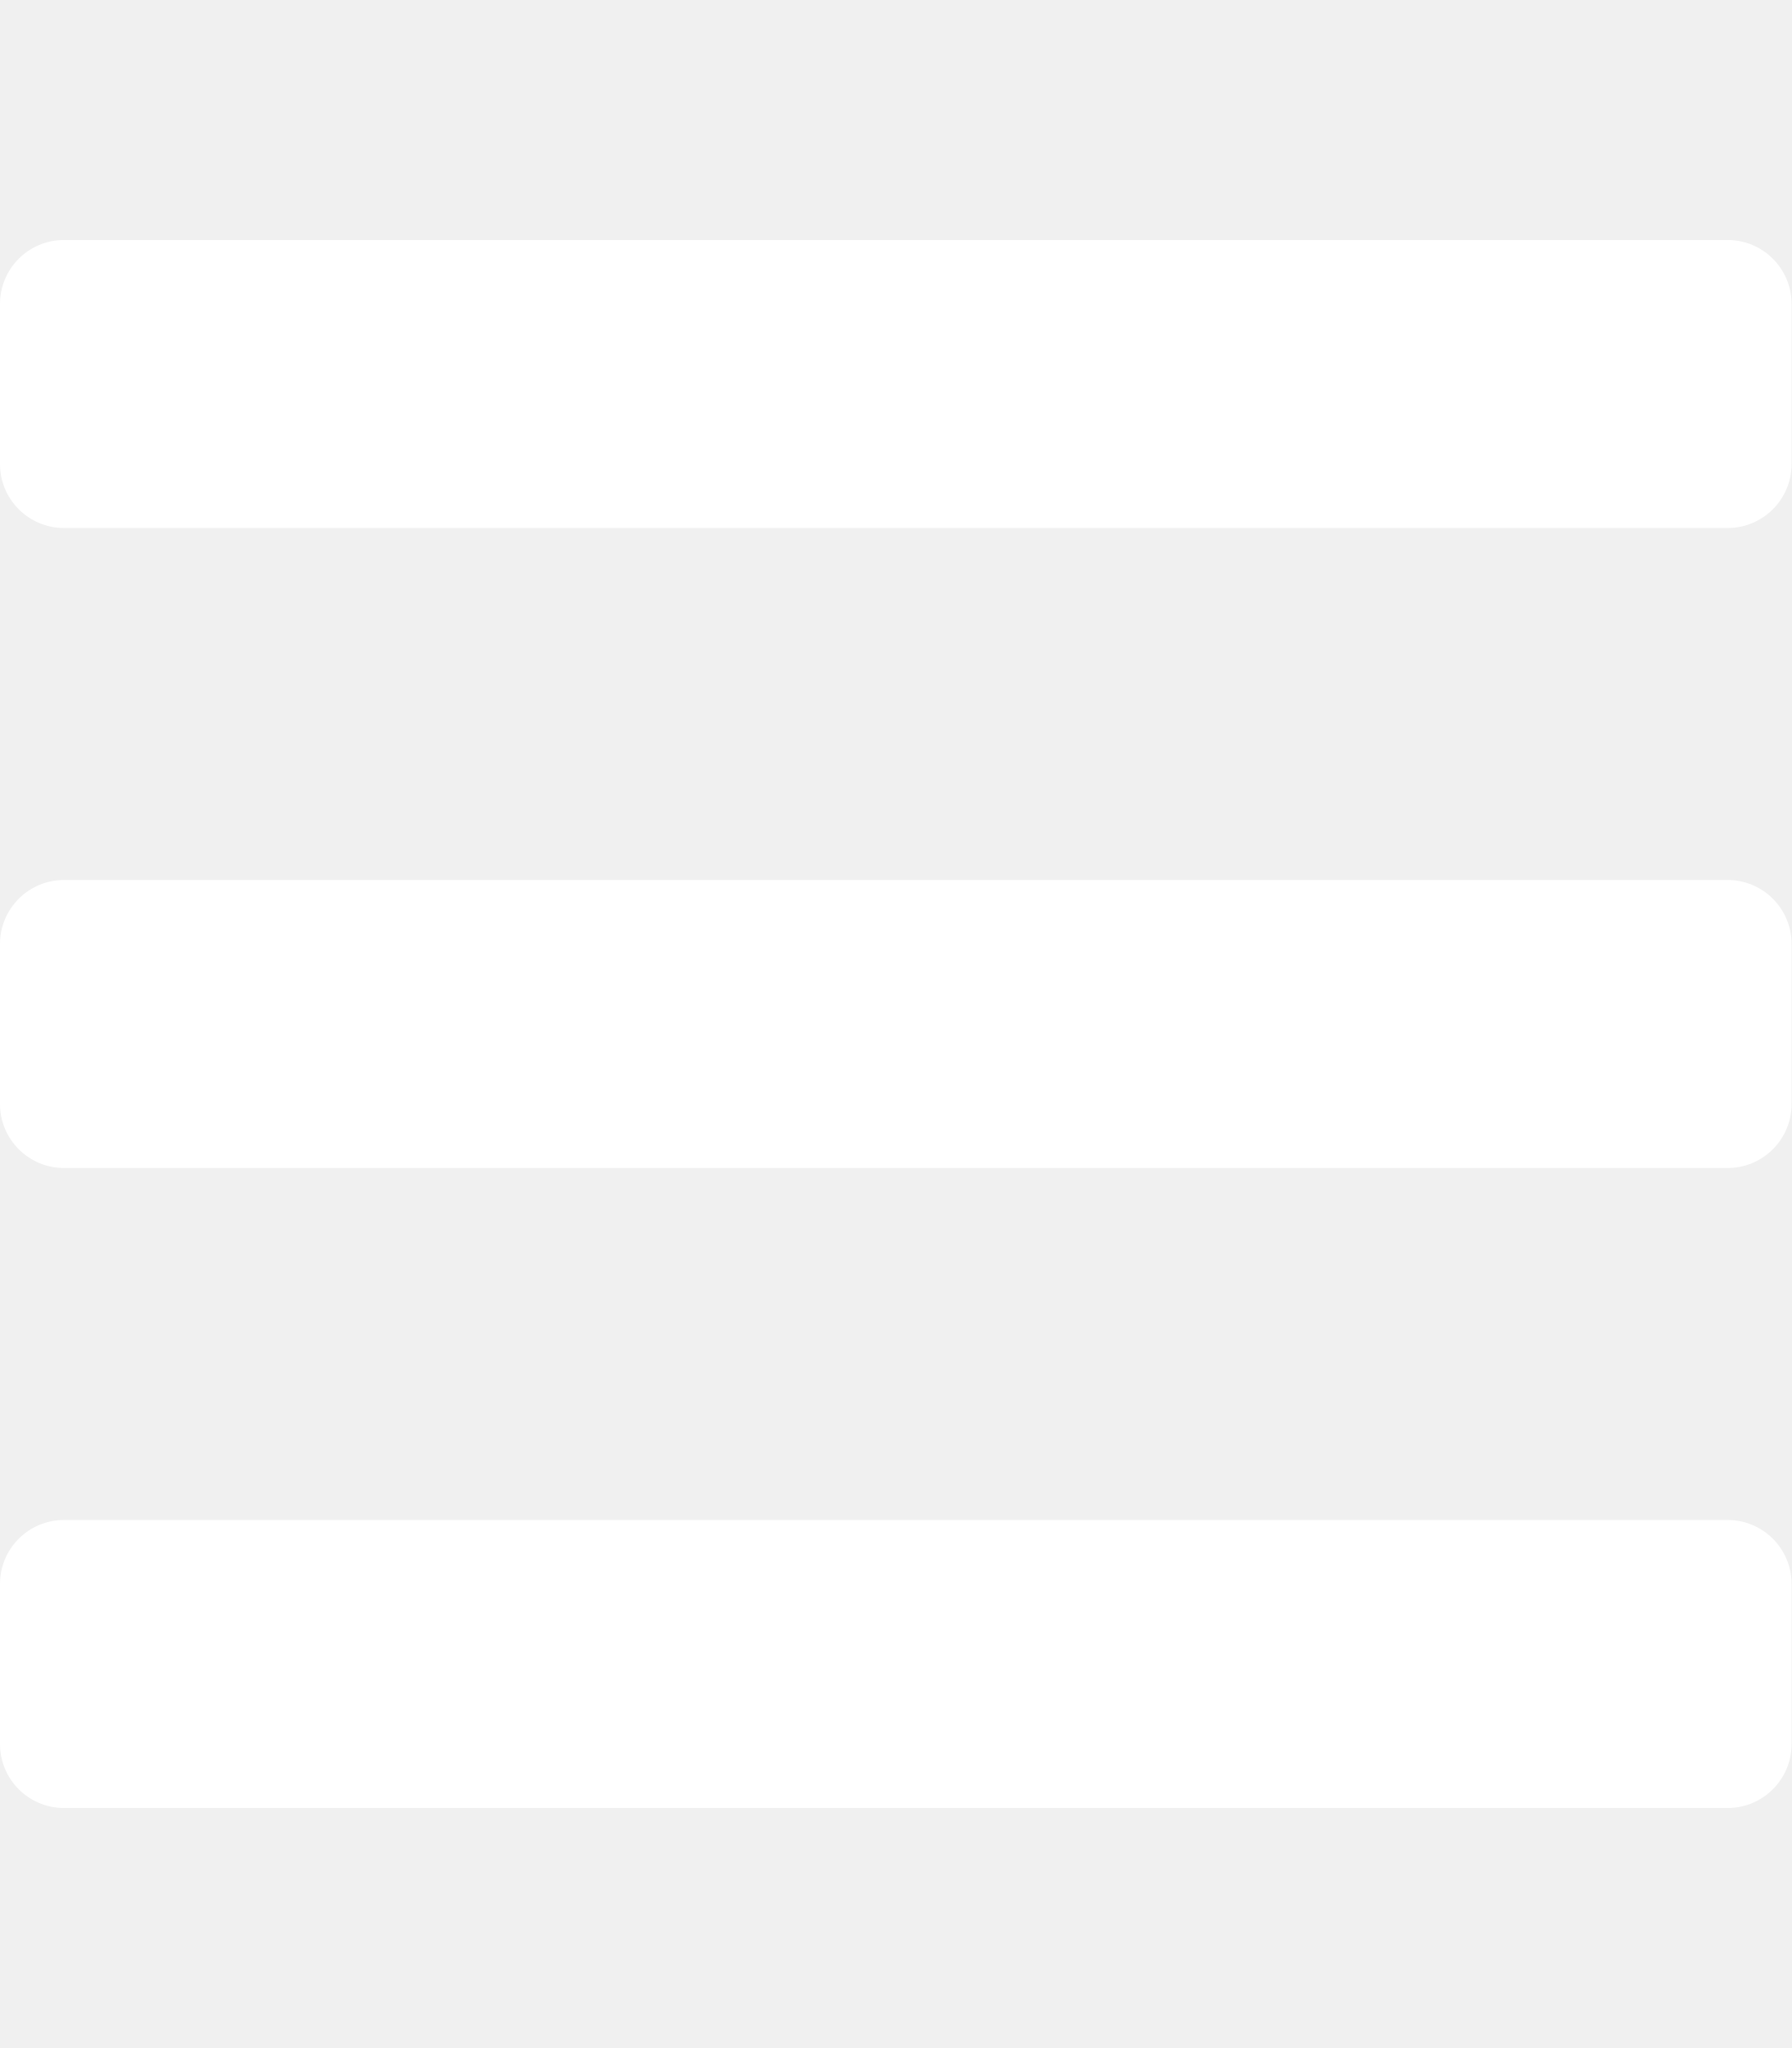
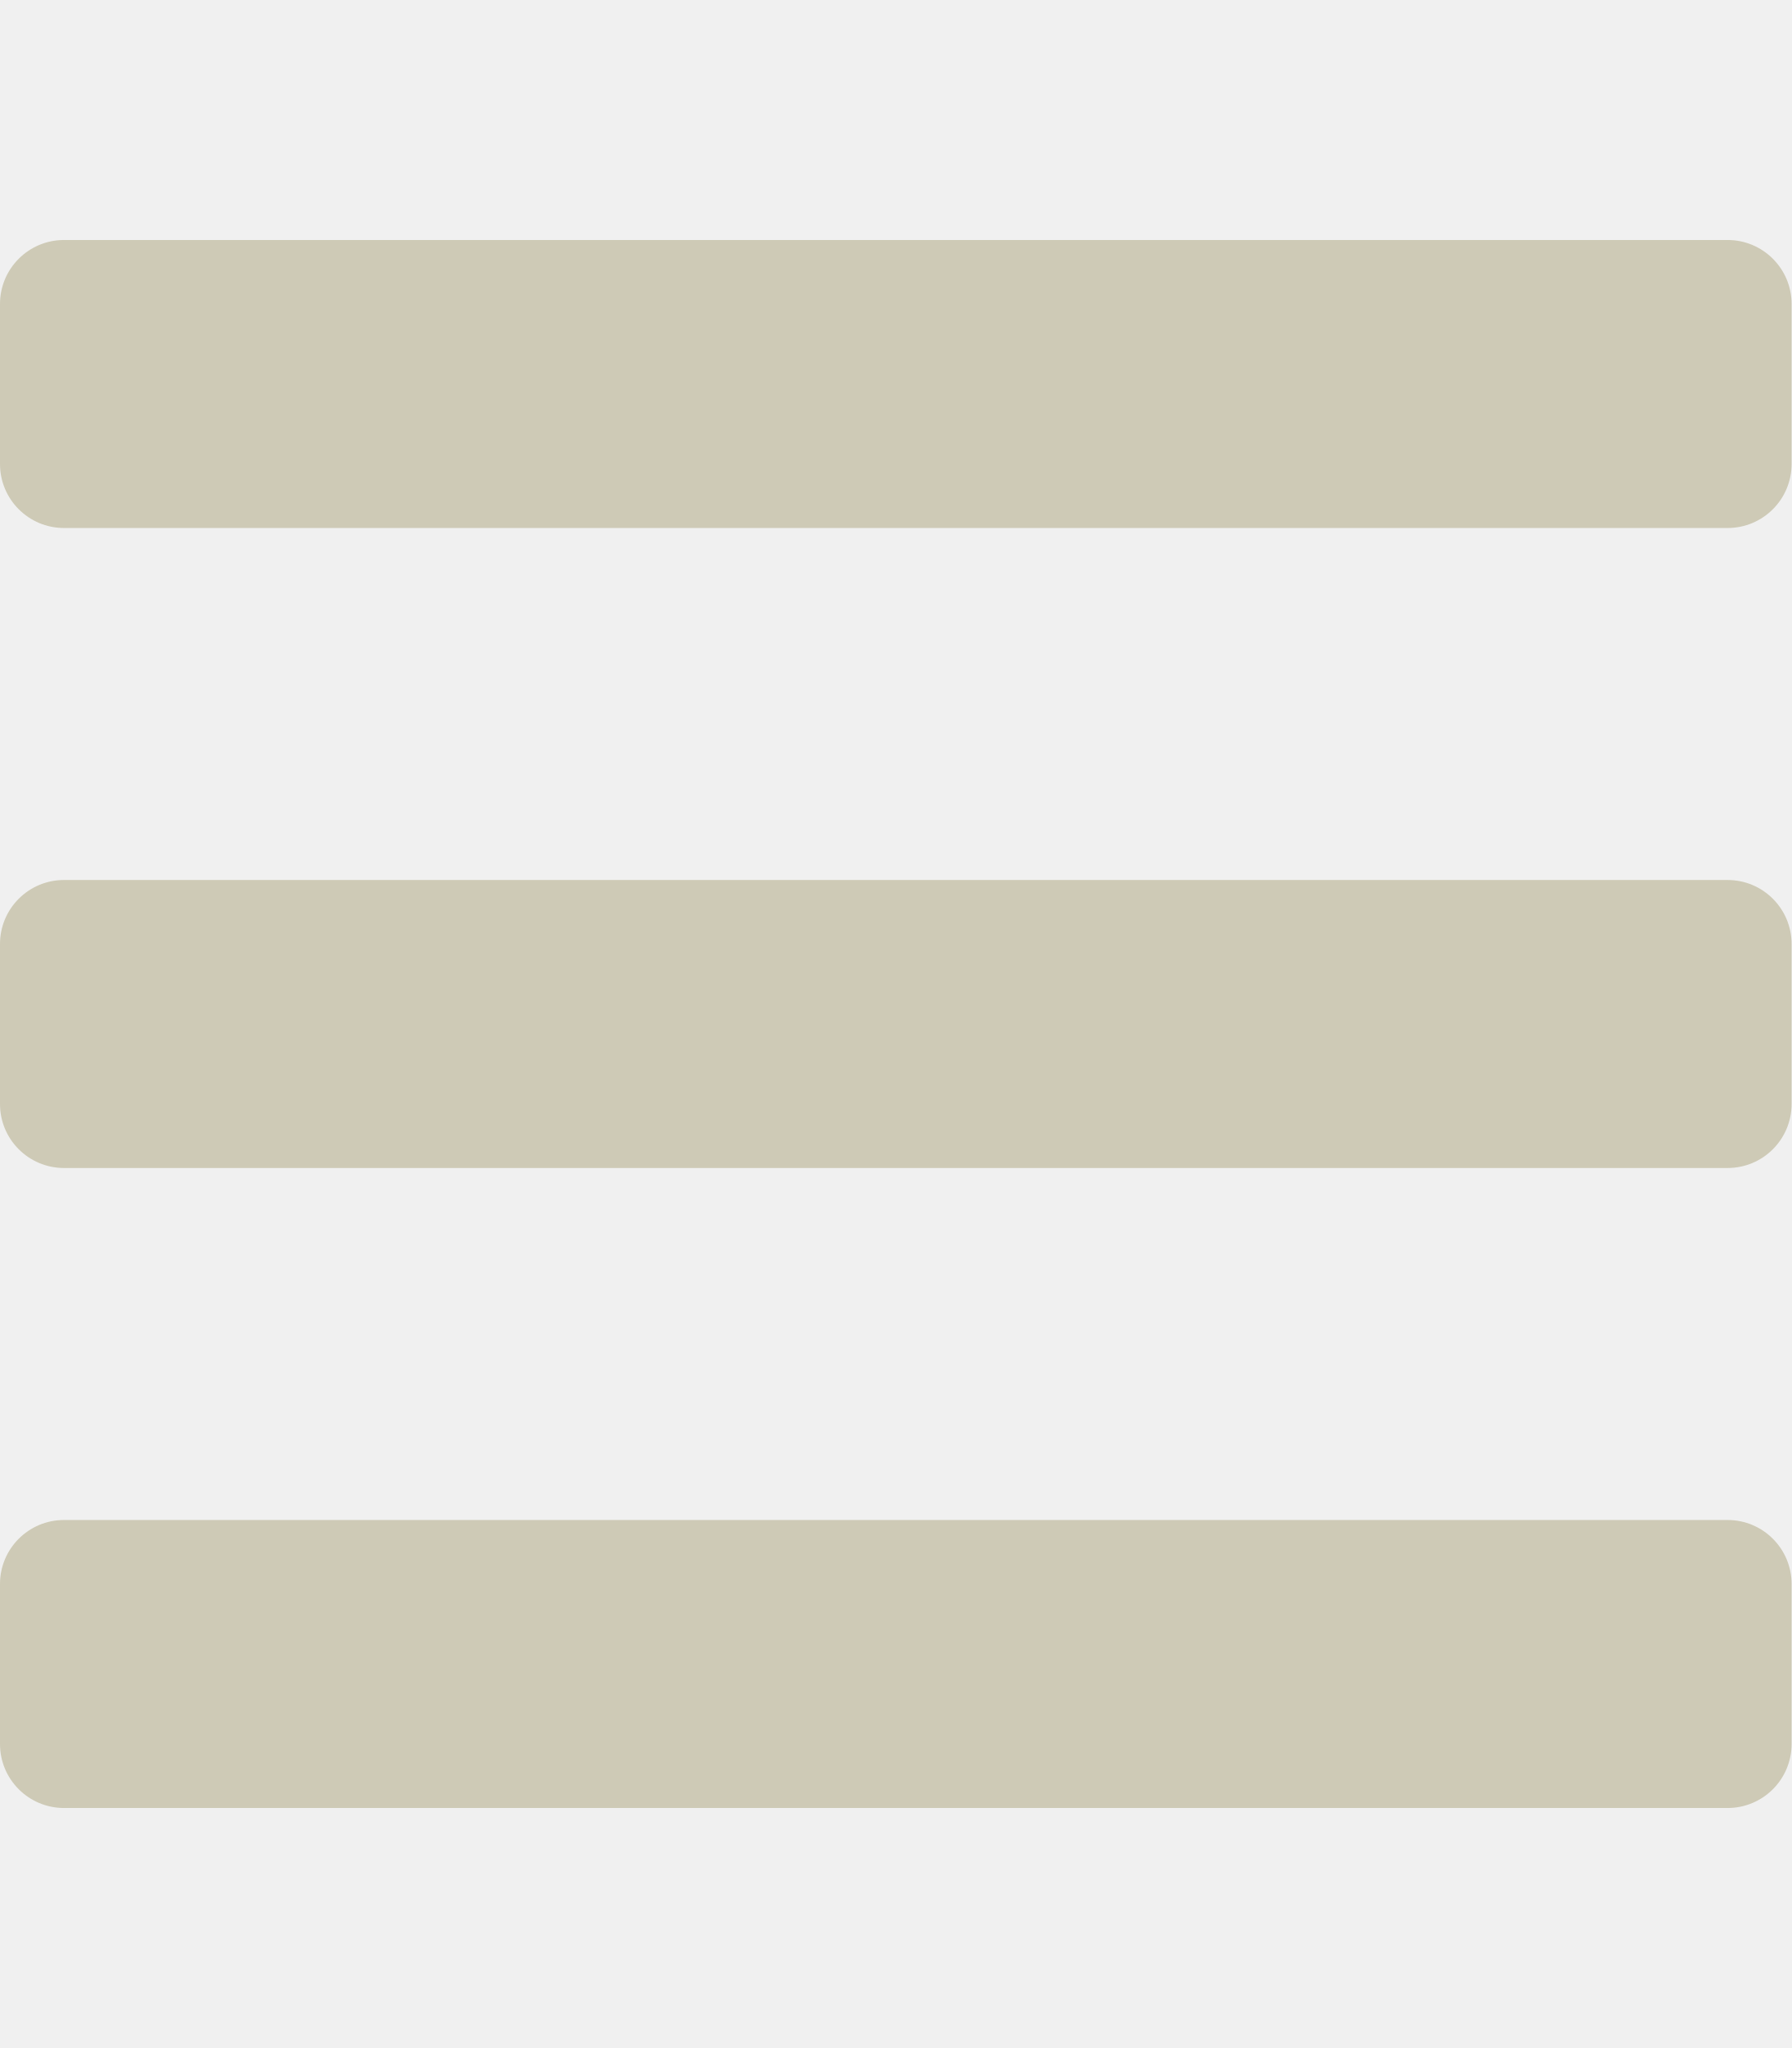
<svg xmlns="http://www.w3.org/2000/svg" aria-hidden="true" focusable="false" data-prefix="fas" data-icon="bars" class="svg-inline--fa fa-bars fa-w-14" role="img" viewBox="0 0 448 512">
-   <path fill="white" d="M16 132h416c8.837 0 16-7.163 16-16V76c0-8.837-7.163-16-16-16H16C7.163 60 0 67.163 0 76v40c0 8.837 7.163 16 16 16zm0 160h416c8.837 0 16-7.163 16-16v-40c0-8.837-7.163-16-16-16H16c-8.837 0-16 7.163-16 16v40c0 8.837 7.163 16 16 16zm0 160h416c8.837 0 16-7.163 16-16v-40c0-8.837-7.163-16-16-16H16c-8.837 0-16 7.163-16 16v40c0 8.837 7.163 16 16 16z" />
+   <path fill="#cecab6" d="M16 132h416c8.837 0 16-7.163 16-16V76c0-8.837-7.163-16-16-16H16C7.163 60 0 67.163 0 76v40c0 8.837 7.163 16 16 16zm0 160h416c8.837 0 16-7.163 16-16v-40c0-8.837-7.163-16-16-16H16c-8.837 0-16 7.163-16 16v40c0 8.837 7.163 16 16 16zm0 160h416c8.837 0 16-7.163 16-16v-40c0-8.837-7.163-16-16-16H16c-8.837 0-16 7.163-16 16v40c0 8.837 7.163 16 16 16z" />
</svg>
